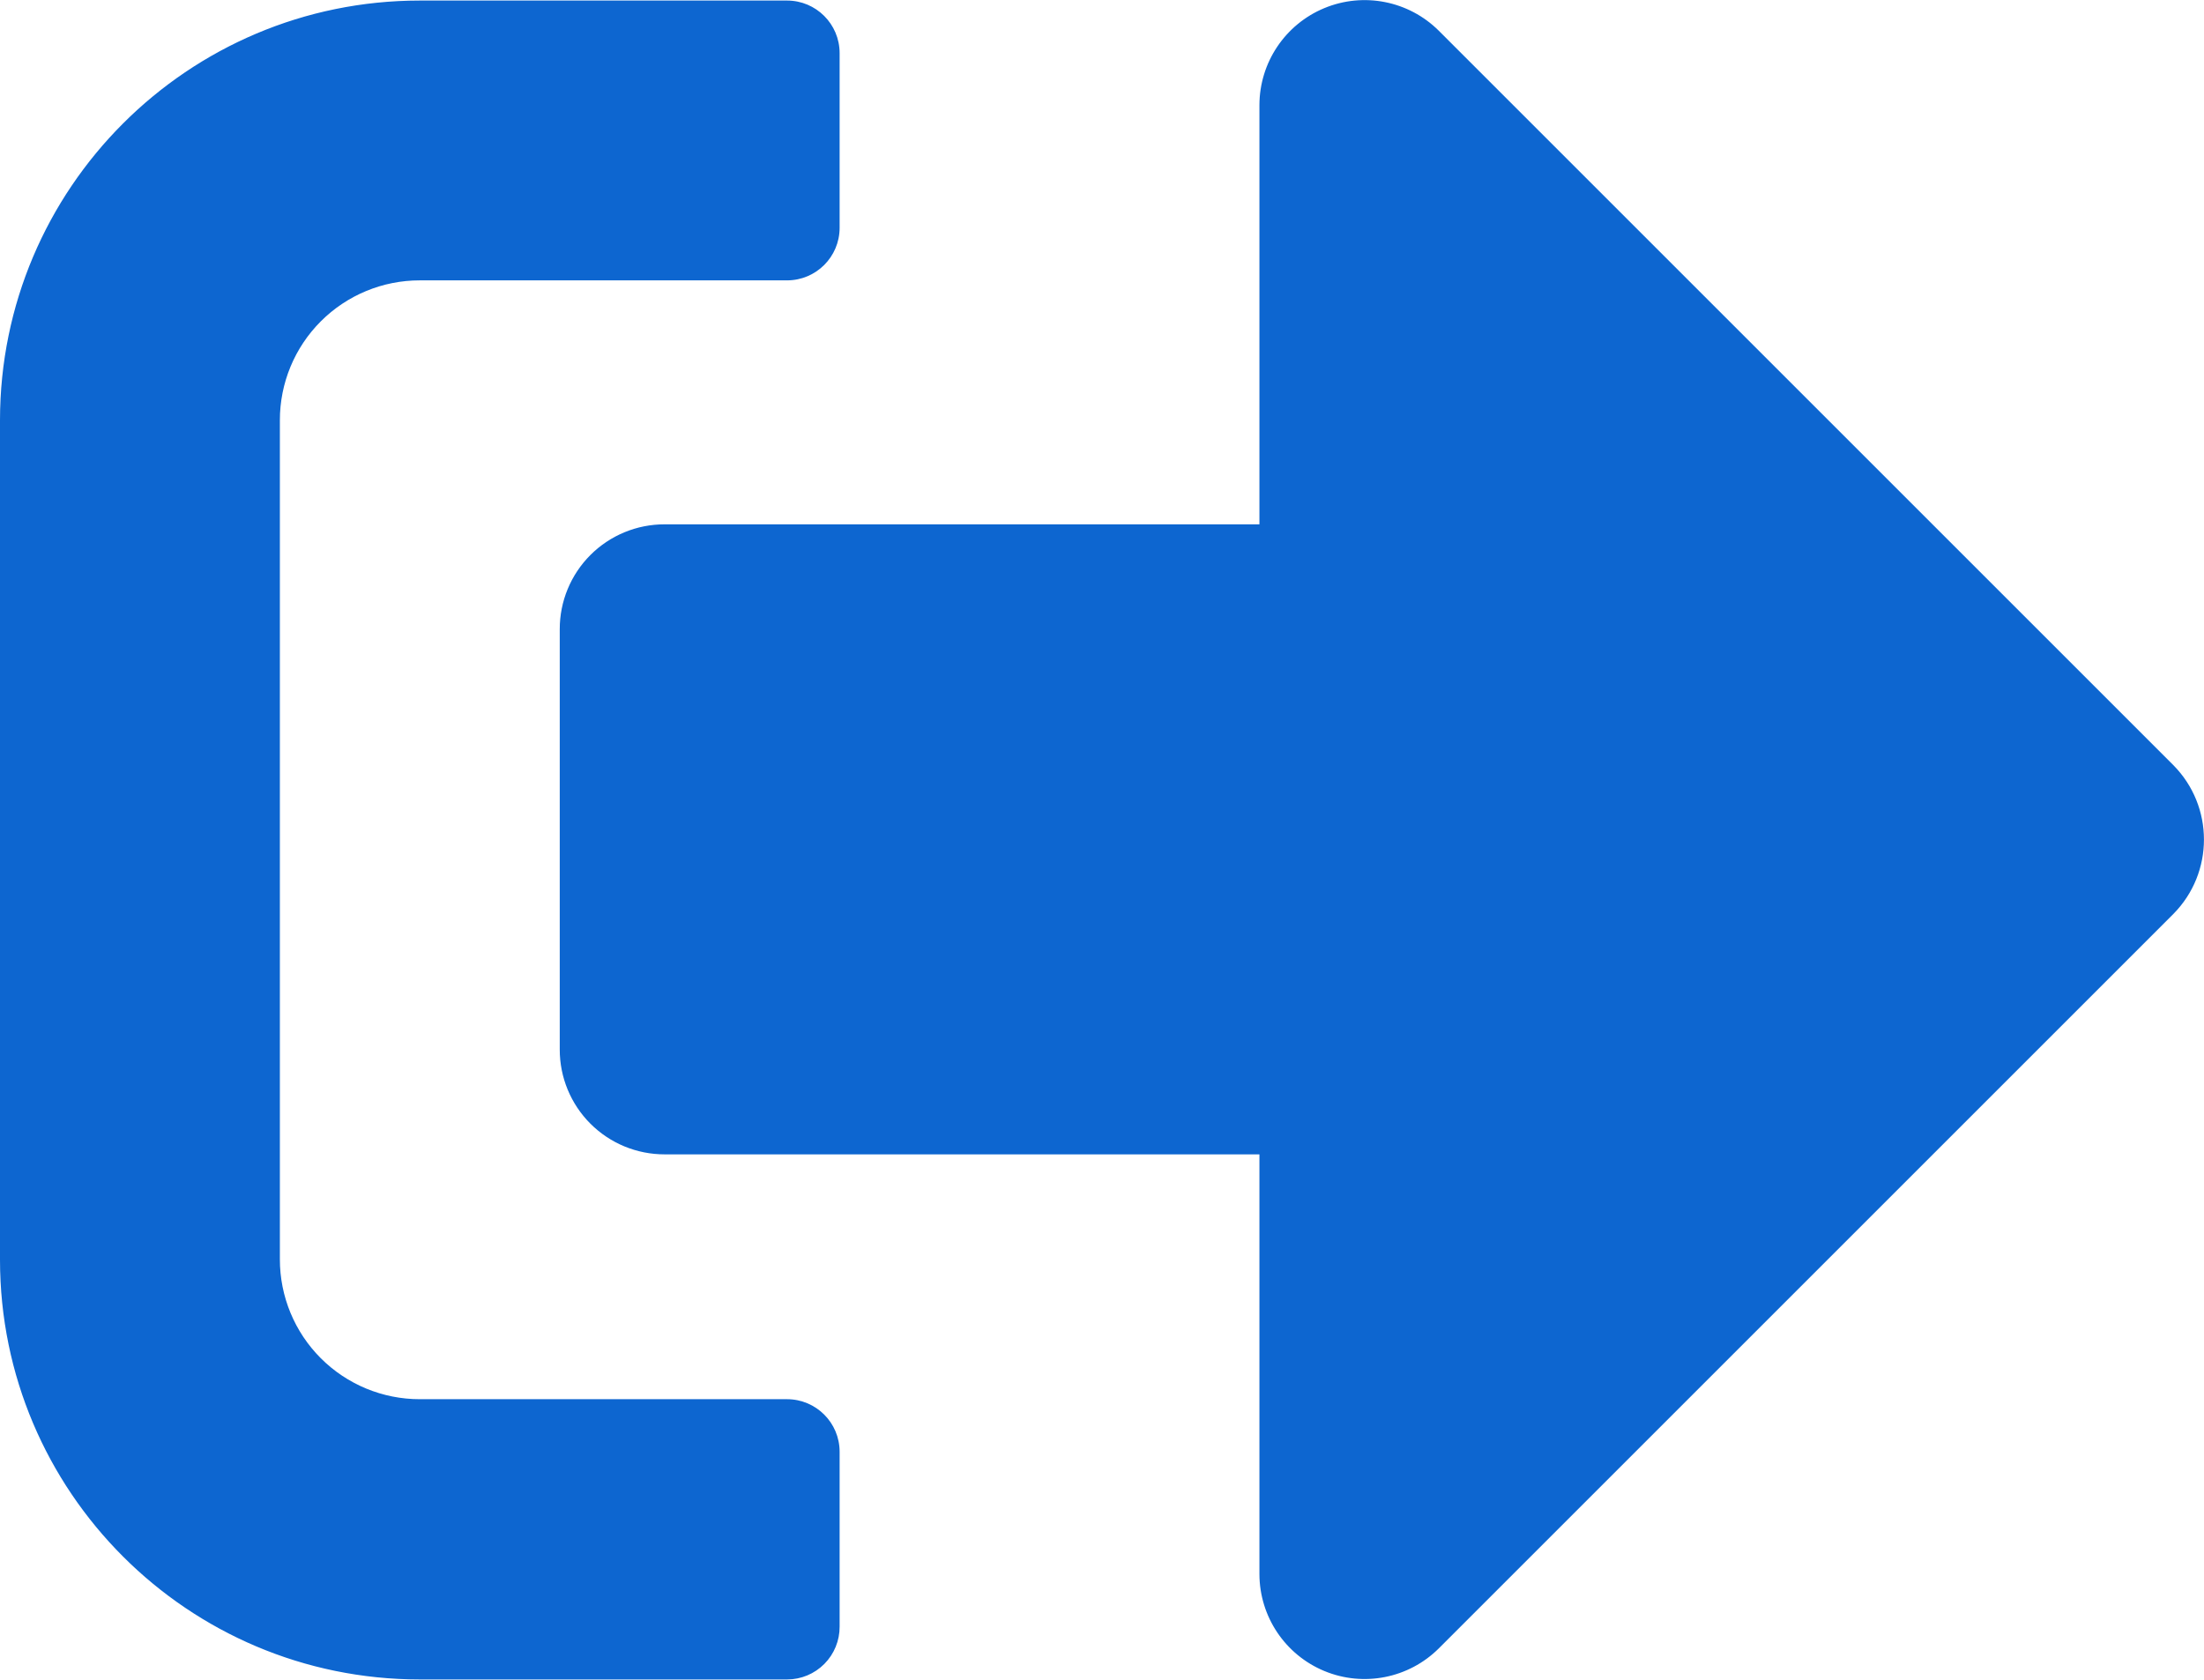
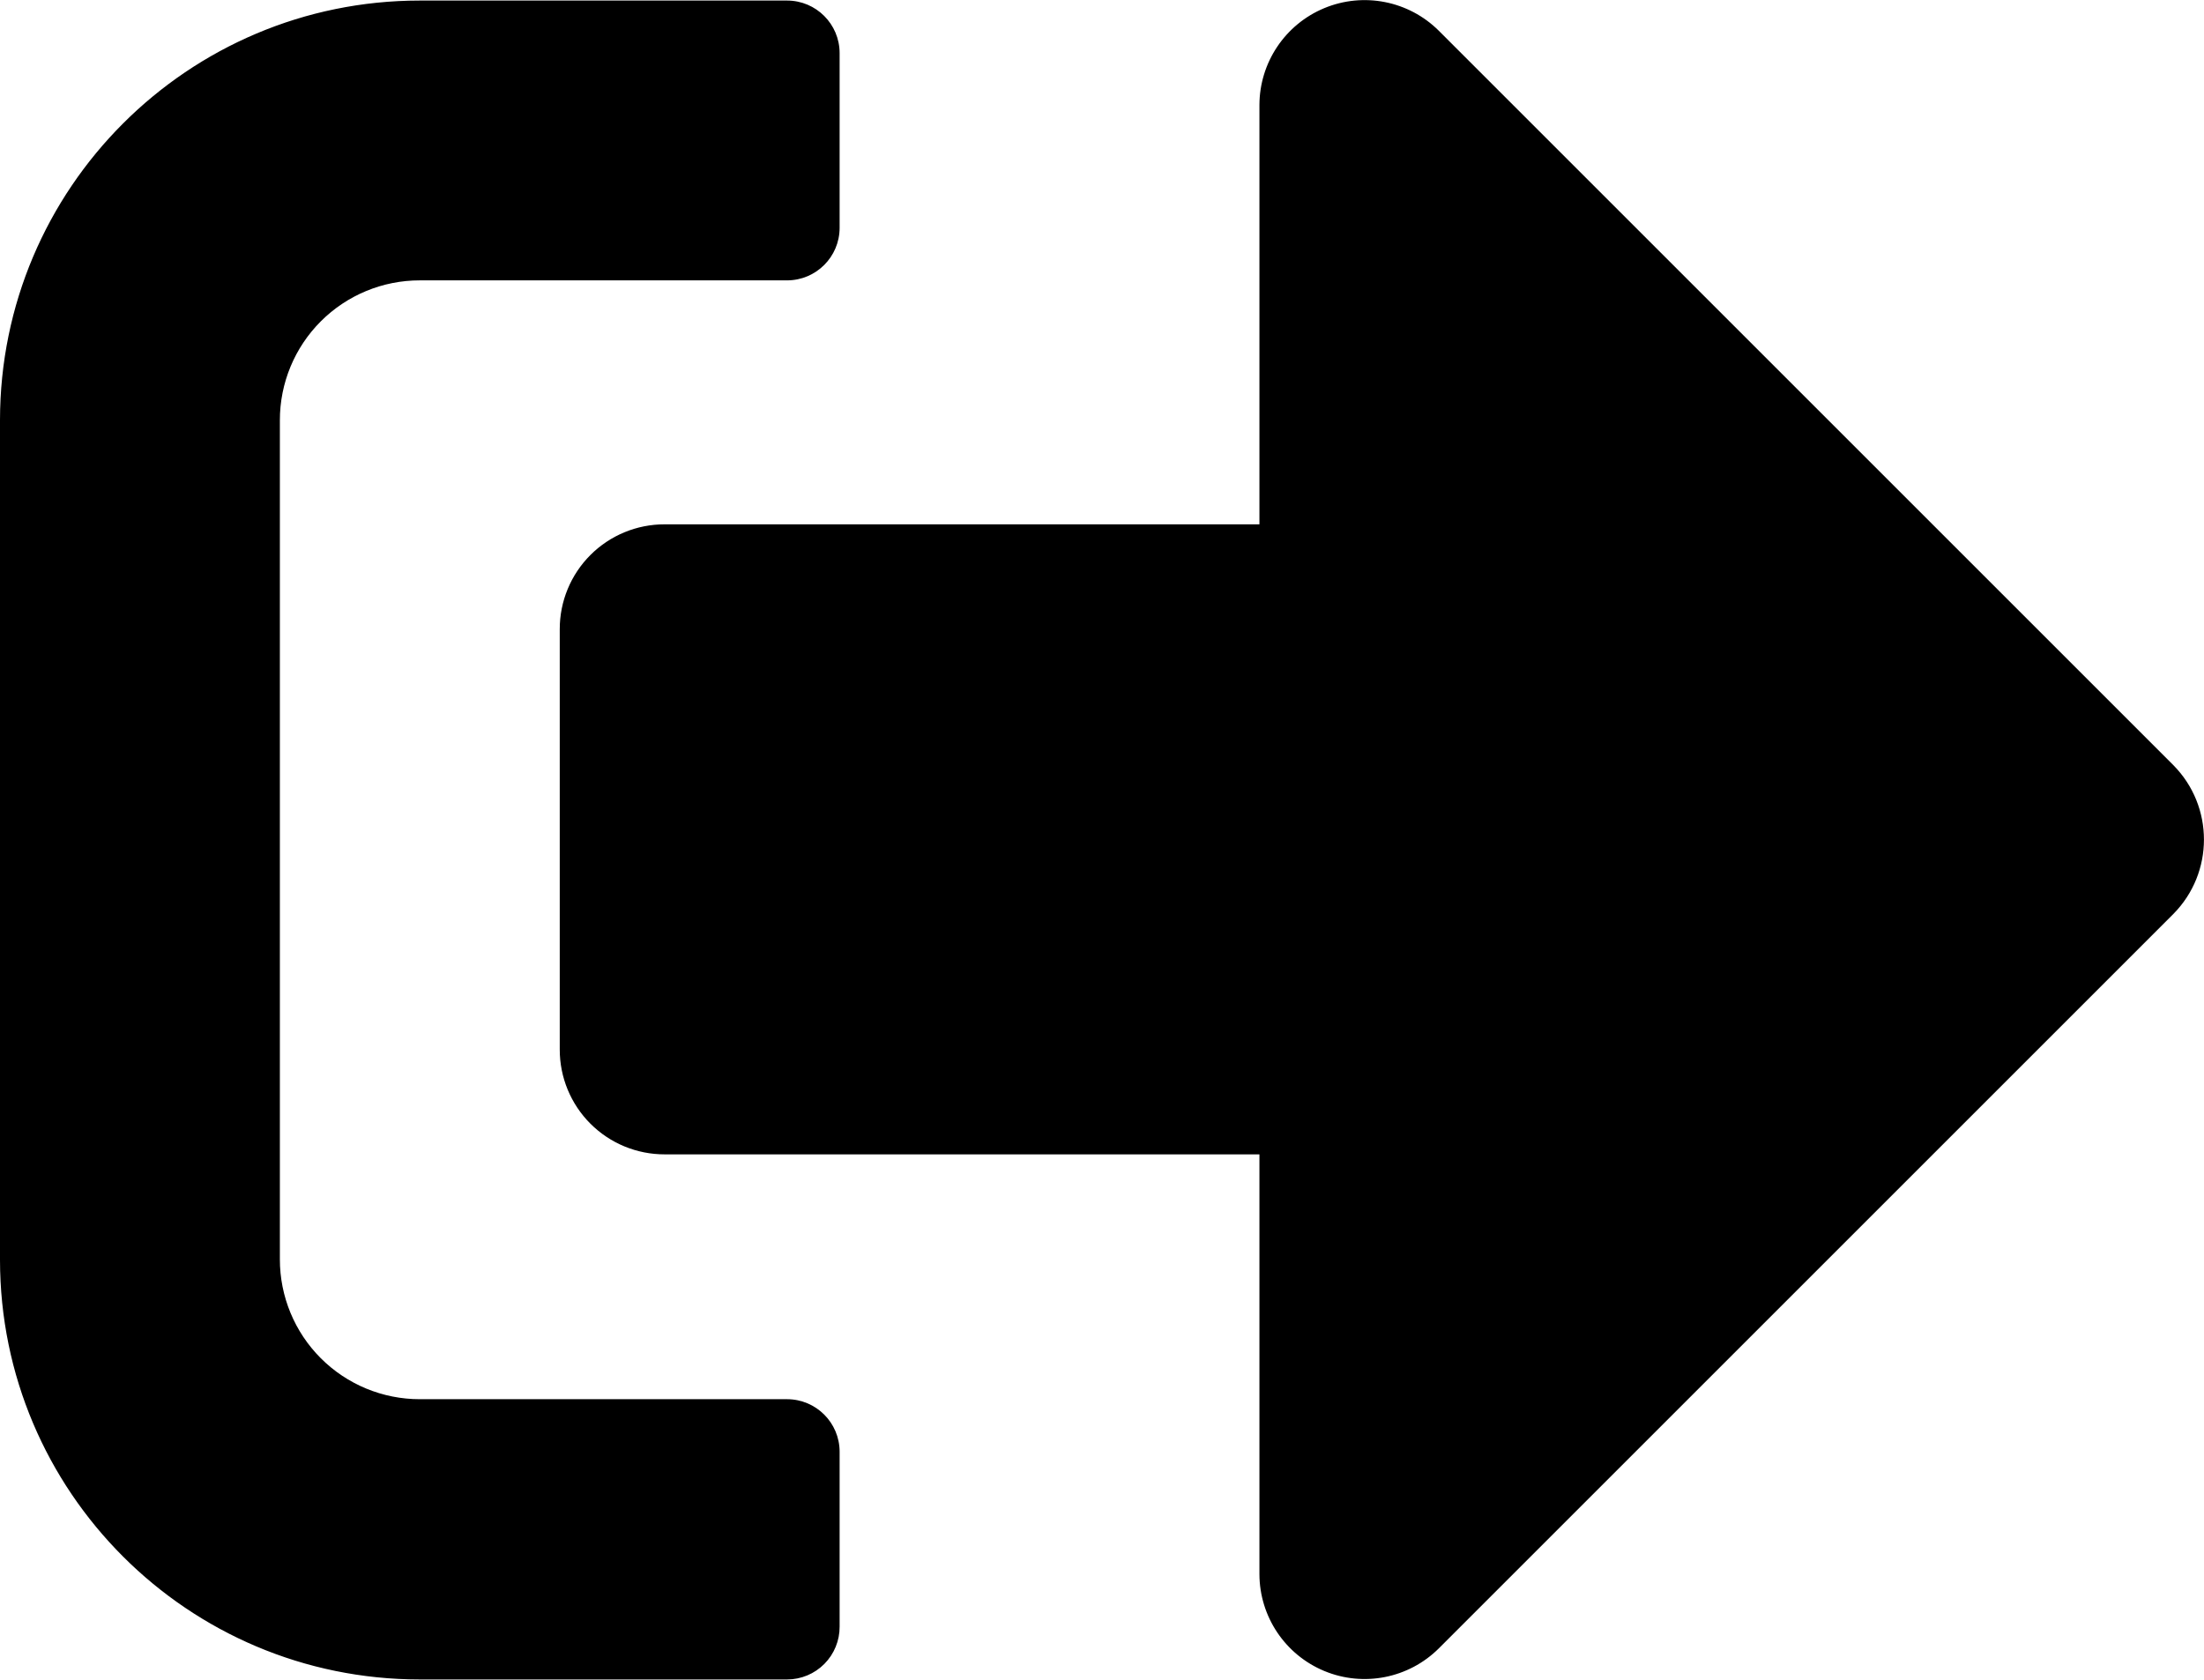
<svg xmlns="http://www.w3.org/2000/svg" width="20.034" height="15.267" viewBox="0 0 20.034 15.267">
-   <path fill="#0d66d0" d="M19.756 72.288l-6.678 6.678a.956.956 0 0 1-1.63-.676v-3.816H6.042a.952.952 0 0 1-.954-.954V69.7a.952.952 0 0 1 .954-.954h5.406v-3.812a.956.956 0 0 1 1.63-.676l6.678 6.678a.962.962 0 0 1 0 1.352zM7.632 78.767v-1.59a.478.478 0 0 0-.477-.477H3.816a1.271 1.271 0 0 1-1.272-1.272V67.8a1.271 1.271 0 0 1 1.272-1.272h3.339a.478.478 0 0 0 .477-.477v-1.59a.478.478 0 0 0-.477-.477H3.816A3.817 3.817 0 0 0 0 67.8v7.632a3.817 3.817 0 0 0 3.816 3.816h3.339a.478.478 0 0 0 .477-.481z" transform="translate(0 -63.979)" />
+   <path d="M19.756 72.288l-6.678 6.678a.956.956 0 0 1-1.63-.676v-3.816H6.042a.952.952 0 0 1-.954-.954V69.7a.952.952 0 0 1 .954-.954h5.406v-3.812a.956.956 0 0 1 1.63-.676l6.678 6.678a.962.962 0 0 1 0 1.352zM7.632 78.767v-1.59a.478.478 0 0 0-.477-.477H3.816a1.271 1.271 0 0 1-1.272-1.272V67.8a1.271 1.271 0 0 1 1.272-1.272h3.339a.478.478 0 0 0 .477-.477v-1.59a.478.478 0 0 0-.477-.477H3.816A3.817 3.817 0 0 0 0 67.8v7.632a3.817 3.817 0 0 0 3.816 3.816h3.339a.478.478 0 0 0 .477-.481z" transform="translate(0 -63.979)" />
</svg>
